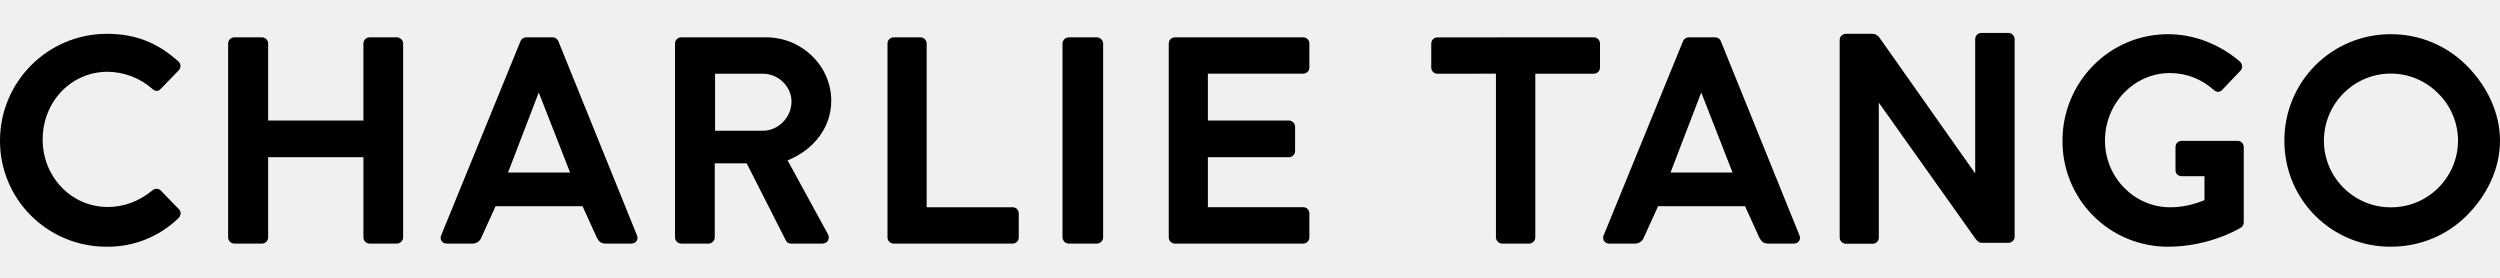
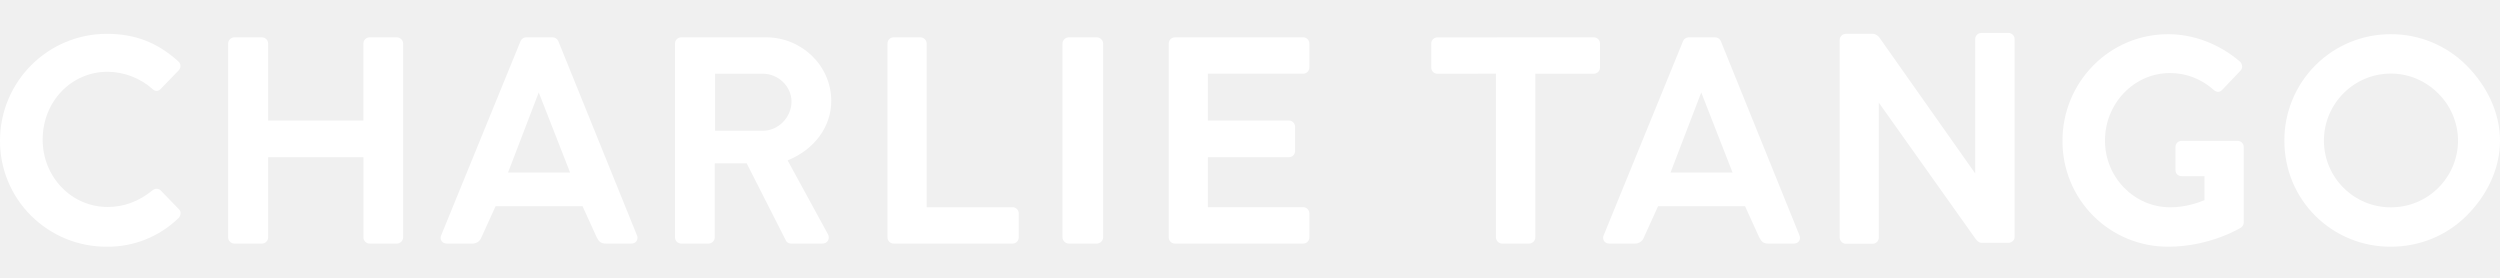
<svg xmlns="http://www.w3.org/2000/svg" width="144" height="16" viewBox="0 0 800 69" class="lg:w-[159px]" aria-label="Charlie Tango">
-   <path d="M182.43 45.27h-19.86l9.83-25.63 10.03 25.63Zm-3.8-42.12A1.99 1.99 0 0 0 176.84 2h-8.44a1.98 1.98 0 0 0-1.8 1.15L141.2 65.3a1.9 1.9 0 0 0 .08 1.85c.35.54.97.85 1.7.85h8.17a3 3 0 0 0 2.9-1.98l4.54-9.99h27.82l4.55 10c.37.72.72 1.19 1.14 1.49.46.33 1.01.48 1.76.48h8.16c.74 0 1.35-.31 1.7-.85a1.9 1.9 0 0 0 .08-1.85L178.64 3.16ZM642.7.6h-8.66c-1.09 0-1.98.88-1.98 1.97v38.85l.01 4.14-30.8-43.68c-.04-.04-.92-1-1.94-1h-8.65a1.9 1.9 0 0 0-.6.1l-.08.03a1.52 1.52 0 0 0-.25.11l-.18.1-.04.03c-.52.36-.83.93-.83 1.52v63.3c0 1.06.92 1.99 1.98 1.99h8.56c1.1 0 1.98-.89 1.98-1.98V22.9l30.87 43.46c.04.05.92 1.4 1.95 1.4h8.7c.11 0 .23 0 .35-.03l.24-.07-.06-.18.1.16a.77.77 0 0 0 .23-.1l-.1-.16.16.13.15-.09.05-.03c.52-.37.82-.92.82-1.5V2.56c0-1.05-.93-1.98-1.98-1.98ZM127 2h-8.71c-1.1 0-2 .88-2 1.97v24.65H85.8V3.97c0-1.09-.9-1.97-2-1.97H75c-1.07 0-2 .92-2 1.97v62.06c0 1.05.93 1.97 2 1.97h8.8c1.1 0 2-.89 2-1.97V40.35h30.5v25.68c0 1.08.89 1.97 1.99 1.97H127c1.07 0 2-.92 2-1.97V3.97c0-1.05-.93-1.97-2-1.97Zm126.28 20.53c0 5.08-4.21 9.37-9.2 9.37h-15.26V13.64h15.26c4.99 0 9.2 4.07 9.2 8.9Zm12.72-.18C266 11.13 256.63 2 245.13 2H218c-1.1 0-2 .88-2 1.97v62.06c0 1.08.9 1.97 2 1.97h8.72c1.07 0 2-.92 2-1.97V42.32h10.22l12.56 24.73c.1.22.56.95 1.69.95h9.96c.78 0 1.43-.34 1.79-.93.36-.6.36-1.4 0-2.07l-12.9-23.62C260.66 37.88 266 30.6 266 22.35Zm58.03 34.02h-27.5V3.97c0-1.05-.91-1.97-1.96-1.97h-8.6c-1.09 0-1.97.88-1.97 1.97v62.06c0 1.08.88 1.97 1.97 1.97h38.06c1.09 0 1.97-.89 1.97-1.97v-7.69c0-1.09-.88-1.98-1.97-1.98ZM350.97 2h-8.94c-1.08 0-2.03.92-2.03 1.97v62.06c0 1.05.95 1.97 2.03 1.97h8.94c1.08 0 2.03-.92 2.03-1.97V3.97c0-1.05-.95-1.97-2.03-1.97Zm66.06 0h-41.06A1.97 1.97 0 0 0 374 3.97v62.06c0 1.08.88 1.97 1.97 1.97h41.06a1.97 1.97 0 0 0 1.97-1.97v-7.69c0-1.09-.88-1.98-1.97-1.98h-30.51V40.36h25.94a1.97 1.97 0 0 0 1.97-1.98V30.6c0-1.06-.92-1.98-1.97-1.98h-25.94V13.63h30.52a1.98 1.98 0 0 0 1.96-1.97V3.97A1.98 1.98 0 0 0 417.03 2Zm299.09 33.13h-17.99c-1.14 0-1.97.84-1.97 1.98v7.44c0 1.07.85 1.88 1.97 1.88h7.3v7.67c-1.8.72-5.81 2.29-10.95 2.29-11.52 0-20.89-9.58-20.89-21.34 0-11.93 9.33-21.62 20.8-21.62 5.18 0 10.03 1.86 14.01 5.4.92.82 1.88.82 2.7-.01l5.81-6.11c.4-.4.6-.92.57-1.46a2.23 2.23 0 0 0-.67-1.46C710.19 4.12 702.02 1 693.83 1a33.47 33.47 0 0 0-23.95 9.98A34.1 34.1 0 0 0 660 35.14 33.67 33.67 0 0 0 693.83 69c13.48 0 23.23-6.08 23.34-6.15.54-.4.83-.98.83-1.66V37.12c0-1.08-.86-1.98-1.88-1.98Zm48.94-21.53c5.7 0 11.08 2.25 15.17 6.35a21.34 21.34 0 0 1 6.34 15.14 21.43 21.43 0 0 1-21.5 21.31 21.38 21.38 0 0 1-21.42-21.3c0-11.86 9.6-21.5 21.41-21.5Zm24.2-2.63A33.99 33.99 0 0 0 765.06 1 33.93 33.93 0 0 0 731 35.1c0 9.13 3.52 17.66 9.91 24.03A33.96 33.96 0 0 0 765.06 69c9.19 0 17.78-3.5 24.2-9.87 6.42-6.37 10.74-14.9 10.74-24.04 0-9.14-4.32-17.7-10.74-24.13Zm-234.84 34.3h-19.85l9.83-25.63 10.02 25.63Zm-3.78-42.12a1.97 1.97 0 0 0-1.8-1.15h-8.44c-.76 0-1.47.45-1.8 1.15L513.2 65.3a1.9 1.9 0 0 0 .08 1.85c.35.54.97.85 1.7.85h8.17a2.99 2.99 0 0 0 2.9-1.98l4.54-9.99h27.82l4.55 10c.37.73.72 1.19 1.14 1.5.46.32 1.01.47 1.76.47h8.16c.74 0 1.36-.3 1.7-.85a1.9 1.9 0 0 0 .08-1.85L550.64 3.15Z" fill="currentColor" opacity="1" />
-   <path d="m51.41 50.98 5.84 6.03c.32.28.52.71.54 1.2.02.58-.23 1.2-.64 1.6a32.35 32.35 0 0 1-23 9.19 34.07 34.07 0 0 1-24.17-9.89A33.67 33.67 0 0 1 0 35.03 34.2 34.2 0 0 1 34.15.88c9.05 0 16.11 2.72 22.9 8.8.44.4.7.9.7 1.45.02.54-.2 1.06-.6 1.47l-5.74 5.92c-.34.39-.76.6-1.23.62-.5.02-.97-.2-1.4-.62a22.04 22.04 0 0 0-14.34-5.5c-11.66 0-20.79 9.55-20.79 21.73 0 5.71 2.12 11.1 5.97 15.14a20.37 20.37 0 0 0 14.9 6.4c5.12 0 9.92-1.79 14.28-5.32.86-.76 2-.59 2.61.01Z" fill="currentColor" />
-   <path d="M459.96 2.02 510.04 2A1.97 1.97 0 0 1 512 3.97v7.69a1.97 1.97 0 0 1-1.96 1.98H491.3v52.39c0 1.05-.92 1.97-1.96 1.97h-8.68a2.02 2.02 0 0 1-1.96-1.97v-52.4l-18.74.03a1.97 1.97 0 0 1-1.96-1.98V4a1.97 1.97 0 0 1 1.96-1.98Z" fill="currentColor" transform-origin="485px 35px" style="transform: translateX(0%); transform-origin: 485px 35px;" />
+   <path d="M182.43 45.27h-19.86l9.83-25.63 10.03 25.63Zm-3.8-42.12A1.99 1.99 0 0 0 176.84 2h-8.44a1.98 1.98 0 0 0-1.8 1.15L141.2 65.3a1.9 1.9 0 0 0 .08 1.85c.35.54.97.85 1.7.85h8.17a3 3 0 0 0 2.9-1.98l4.54-9.99h27.82l4.55 10c.37.72.72 1.19 1.14 1.49.46.33 1.01.48 1.76.48h8.16c.74 0 1.35-.31 1.7-.85a1.9 1.9 0 0 0 .08-1.85L178.64 3.16ZM642.7.6h-8.66c-1.09 0-1.98.88-1.98 1.97v38.85l.01 4.14-30.8-43.68c-.04-.04-.92-1-1.94-1h-8.65a1.9 1.9 0 0 0-.6.1l-.08.03a1.52 1.52 0 0 0-.25.11l-.18.1-.04.03c-.52.36-.83.93-.83 1.52v63.3c0 1.06.92 1.99 1.98 1.99h8.56c1.1 0 1.98-.89 1.98-1.98V22.9l30.87 43.46c.04.05.92 1.4 1.95 1.4h8.7c.11 0 .23 0 .35-.03l.24-.07-.06-.18.1.16a.77.77 0 0 0 .23-.1l-.1-.16.16.13.15-.09.05-.03c.52-.37.82-.92.82-1.5V2.56c0-1.05-.93-1.98-1.98-1.98ZM127 2h-8.71c-1.1 0-2 .88-2 1.97v24.65H85.8V3.97c0-1.09-.9-1.97-2-1.97H75c-1.07 0-2 .92-2 1.97v62.06c0 1.05.93 1.97 2 1.97h8.8c1.1 0 2-.89 2-1.97V40.35h30.5v25.68c0 1.08.89 1.97 1.99 1.97H127c1.07 0 2-.92 2-1.97V3.97c0-1.05-.93-1.97-2-1.97Zm126.28 20.53c0 5.08-4.21 9.37-9.2 9.37h-15.26V13.64h15.26c4.99 0 9.2 4.07 9.2 8.9Zm12.72-.18C266 11.13 256.63 2 245.13 2H218c-1.1 0-2 .88-2 1.97v62.06c0 1.08.9 1.97 2 1.97h8.72c1.07 0 2-.92 2-1.97V42.32h10.22l12.56 24.73c.1.22.56.95 1.69.95h9.96c.78 0 1.43-.34 1.79-.93.36-.6.36-1.4 0-2.07l-12.9-23.62C260.66 37.88 266 30.6 266 22.35Zm58.03 34.02h-27.5V3.97c0-1.05-.91-1.97-1.96-1.97h-8.6c-1.09 0-1.97.88-1.97 1.97v62.06c0 1.08.88 1.97 1.97 1.97h38.06c1.09 0 1.97-.89 1.97-1.97v-7.69c0-1.09-.88-1.98-1.97-1.98ZM350.97 2h-8.94c-1.08 0-2.03.92-2.03 1.97v62.06c0 1.05.95 1.97 2.03 1.97h8.94c1.08 0 2.03-.92 2.03-1.97V3.97c0-1.05-.95-1.97-2.03-1.97Zm66.06 0h-41.06A1.97 1.97 0 0 0 374 3.97v62.06c0 1.08.88 1.97 1.97 1.97h41.06a1.97 1.97 0 0 0 1.97-1.97v-7.69c0-1.09-.88-1.98-1.97-1.98h-30.51V40.36h25.94a1.97 1.97 0 0 0 1.97-1.98V30.6c0-1.06-.92-1.98-1.97-1.98h-25.94V13.63h30.52a1.98 1.98 0 0 0 1.96-1.97V3.97A1.98 1.98 0 0 0 417.03 2Zm299.09 33.13h-17.99c-1.14 0-1.97.84-1.97 1.98v7.44c0 1.07.85 1.88 1.97 1.88h7.3v7.67c-1.8.72-5.81 2.29-10.95 2.29-11.52 0-20.89-9.58-20.89-21.34 0-11.93 9.33-21.62 20.8-21.62 5.18 0 10.03 1.86 14.01 5.4.92.82 1.88.82 2.7-.01l5.81-6.11c.4-.4.6-.92.57-1.46a2.23 2.23 0 0 0-.67-1.46C710.19 4.12 702.02 1 693.83 1a33.47 33.47 0 0 0-23.95 9.98A34.1 34.1 0 0 0 660 35.14 33.67 33.67 0 0 0 693.83 69c13.48 0 23.23-6.08 23.34-6.15.54-.4.83-.98.83-1.66V37.12c0-1.08-.86-1.98-1.88-1.98Zm48.94-21.53c5.7 0 11.08 2.25 15.17 6.35a21.34 21.34 0 0 1 6.34 15.14 21.43 21.43 0 0 1-21.5 21.31 21.38 21.38 0 0 1-21.42-21.3c0-11.86 9.6-21.5 21.41-21.5Zm24.2-2.63A33.99 33.99 0 0 0 765.06 1 33.93 33.93 0 0 0 731 35.1c0 9.13 3.52 17.66 9.91 24.03A33.96 33.96 0 0 0 765.06 69c9.19 0 17.78-3.5 24.2-9.87 6.42-6.37 10.74-14.9 10.74-24.04 0-9.14-4.32-17.7-10.74-24.13Zm-234.84 34.3h-19.85l9.83-25.63 10.02 25.63Zm-3.78-42.12a1.97 1.97 0 0 0-1.8-1.15h-8.44c-.76 0-1.47.45-1.8 1.15L513.2 65.3a1.9 1.9 0 0 0 .08 1.85c.35.54.97.85 1.7.85h8.17a2.99 2.99 0 0 0 2.9-1.98l4.54-9.99h27.82l4.55 10c.37.73.72 1.19 1.14 1.5.46.32 1.01.47 1.76.47h8.16c.74 0 1.36-.3 1.7-.85a1.9 1.9 0 0 0 .08-1.85L550.64 3.15Z" fill="#fff" opacity="1" />
+   <path d="m51.41 50.98 5.84 6.03c.32.28.52.71.54 1.2.02.58-.23 1.2-.64 1.6a32.35 32.35 0 0 1-23 9.19 34.07 34.07 0 0 1-24.17-9.89A33.67 33.67 0 0 1 0 35.03 34.2 34.2 0 0 1 34.15.88c9.05 0 16.11 2.72 22.9 8.8.44.4.7.9.7 1.45.02.54-.2 1.06-.6 1.47l-5.74 5.92c-.34.39-.76.6-1.23.62-.5.02-.97-.2-1.4-.62a22.04 22.04 0 0 0-14.34-5.5c-11.66 0-20.79 9.55-20.79 21.73 0 5.71 2.12 11.1 5.97 15.14a20.37 20.37 0 0 0 14.9 6.4c5.12 0 9.92-1.79 14.28-5.32.86-.76 2-.59 2.61.01Z" fill="#fff" />
+   <path d="M459.96 2.02 510.04 2A1.97 1.97 0 0 1 512 3.97v7.69a1.97 1.97 0 0 1-1.96 1.98H491.3v52.39c0 1.05-.92 1.97-1.96 1.97h-8.68a2.02 2.02 0 0 1-1.96-1.97v-52.4l-18.74.03a1.97 1.97 0 0 1-1.96-1.98V4a1.97 1.97 0 0 1 1.96-1.98Z" fill="#fff" transform-origin="485px 35px" style="transform: translateX(0%); transform-origin: 485px 35px;" />
</svg>
